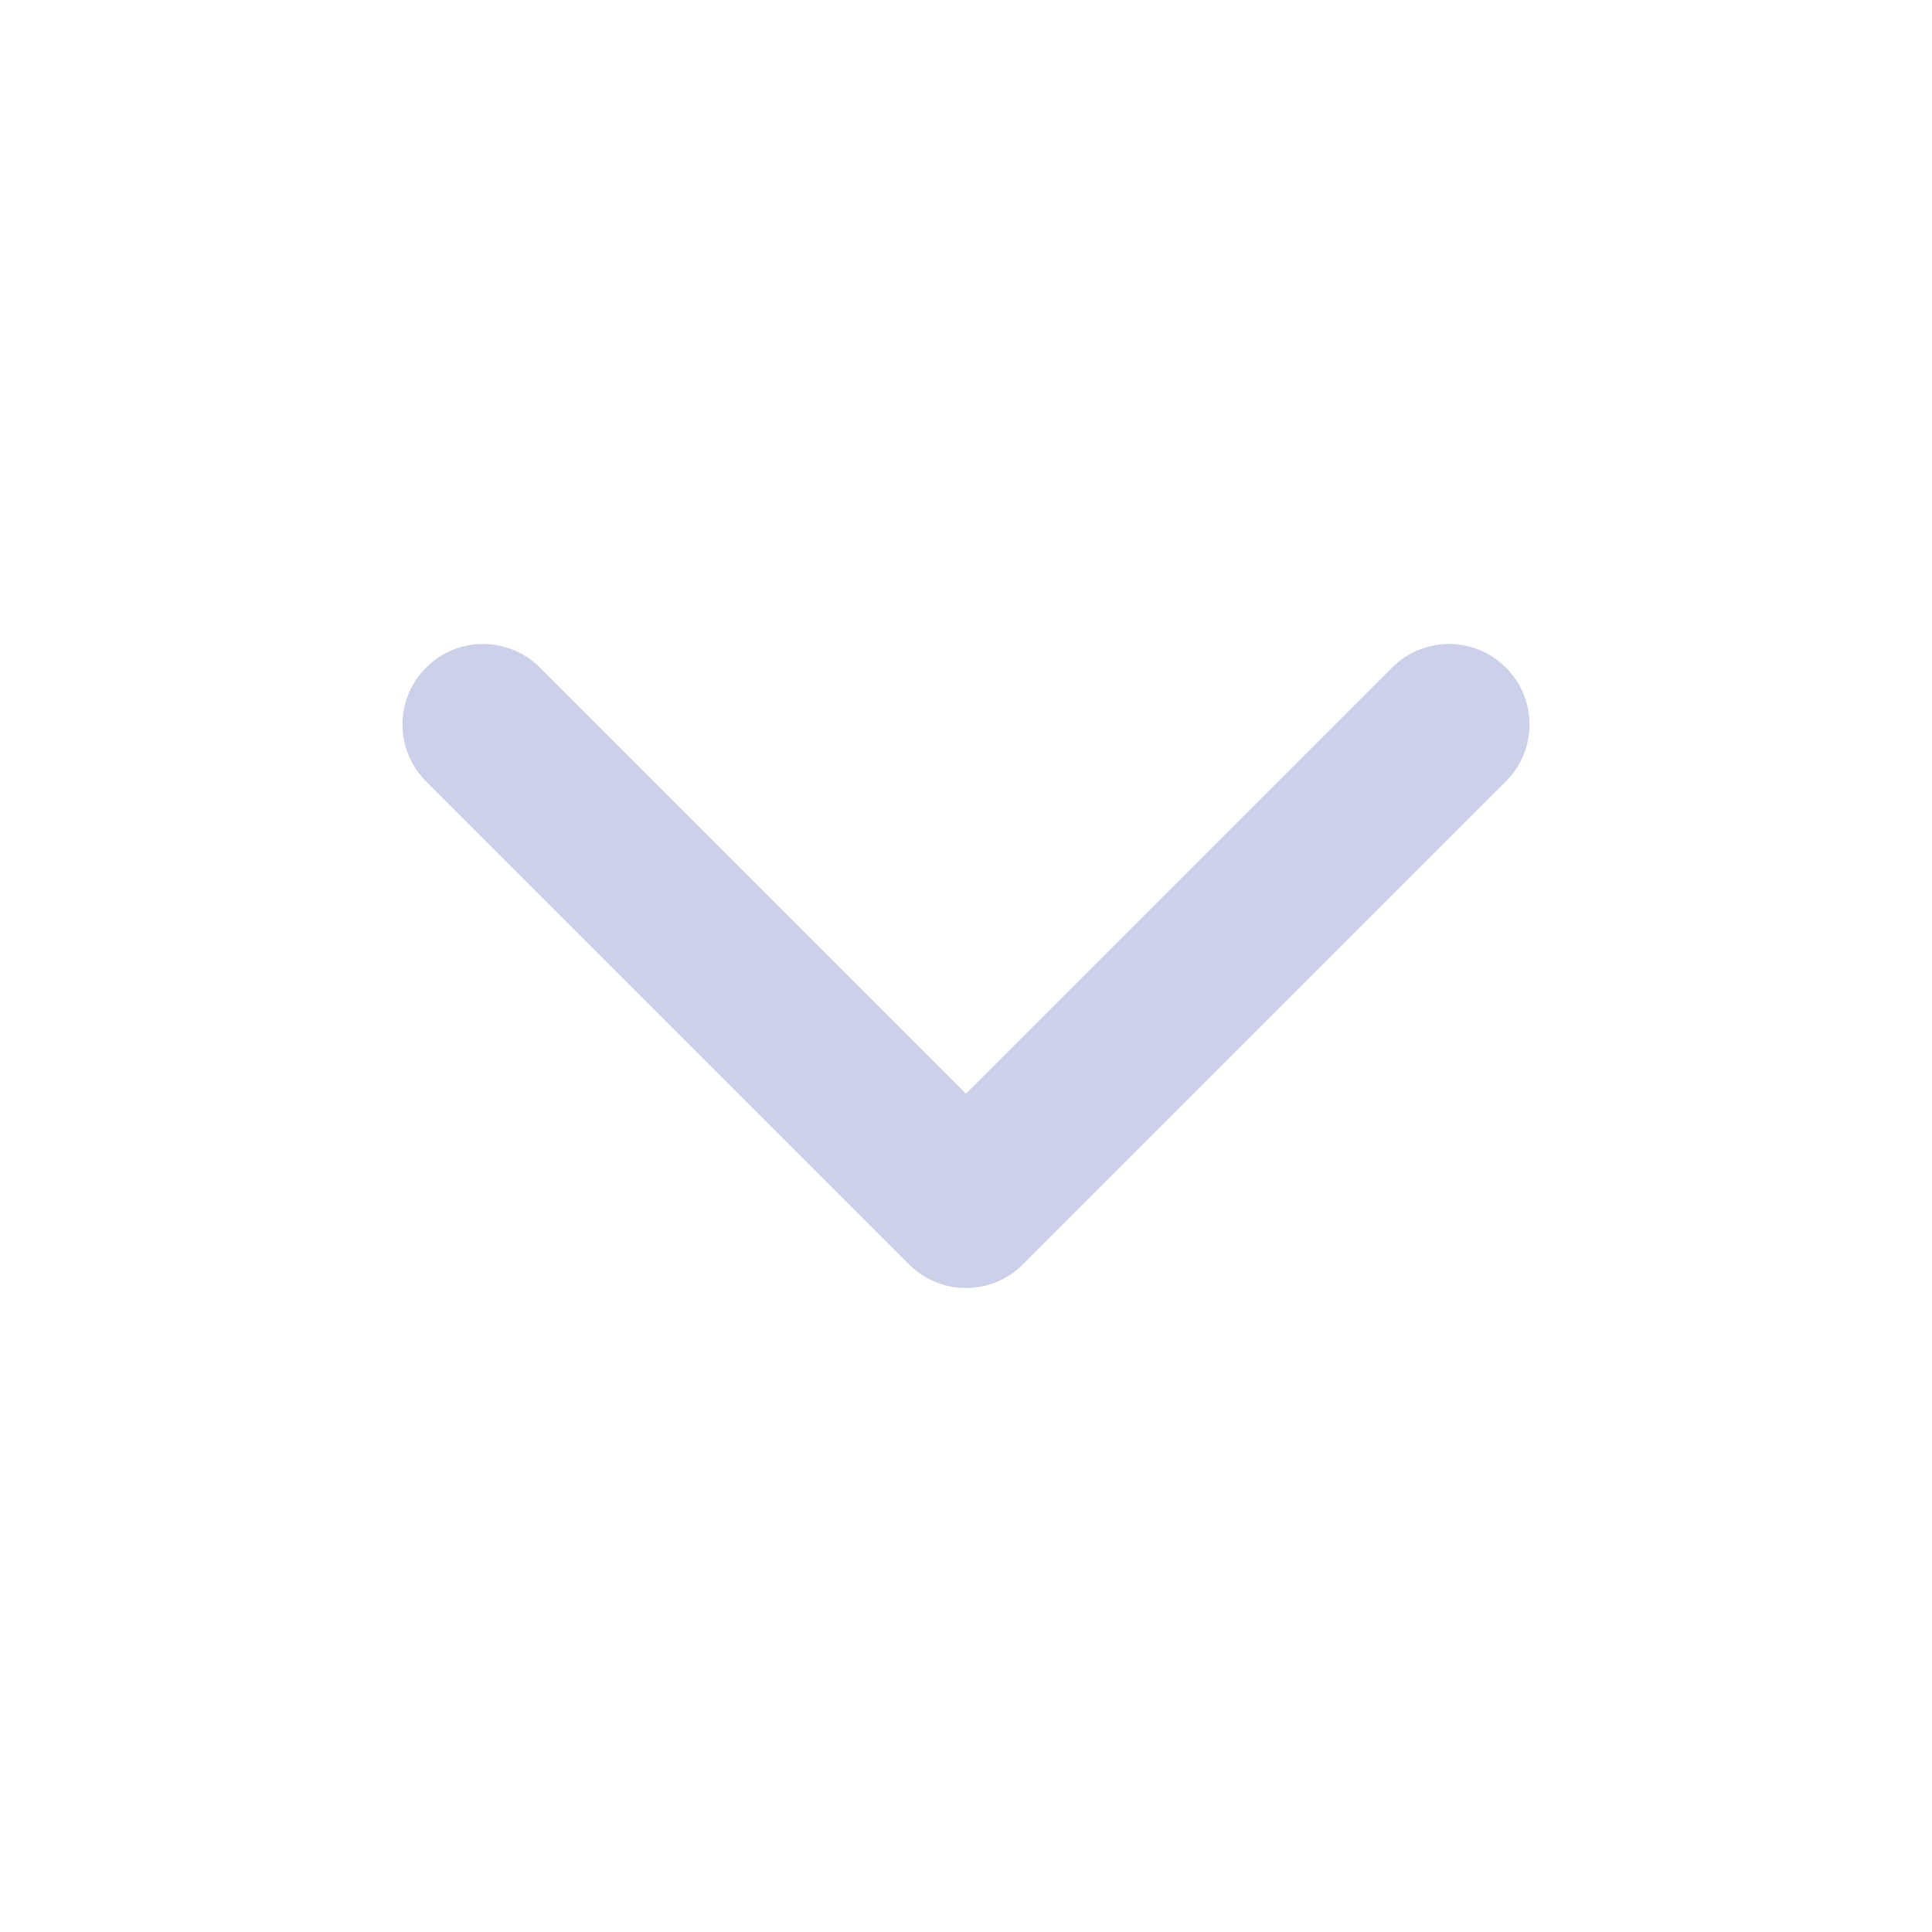
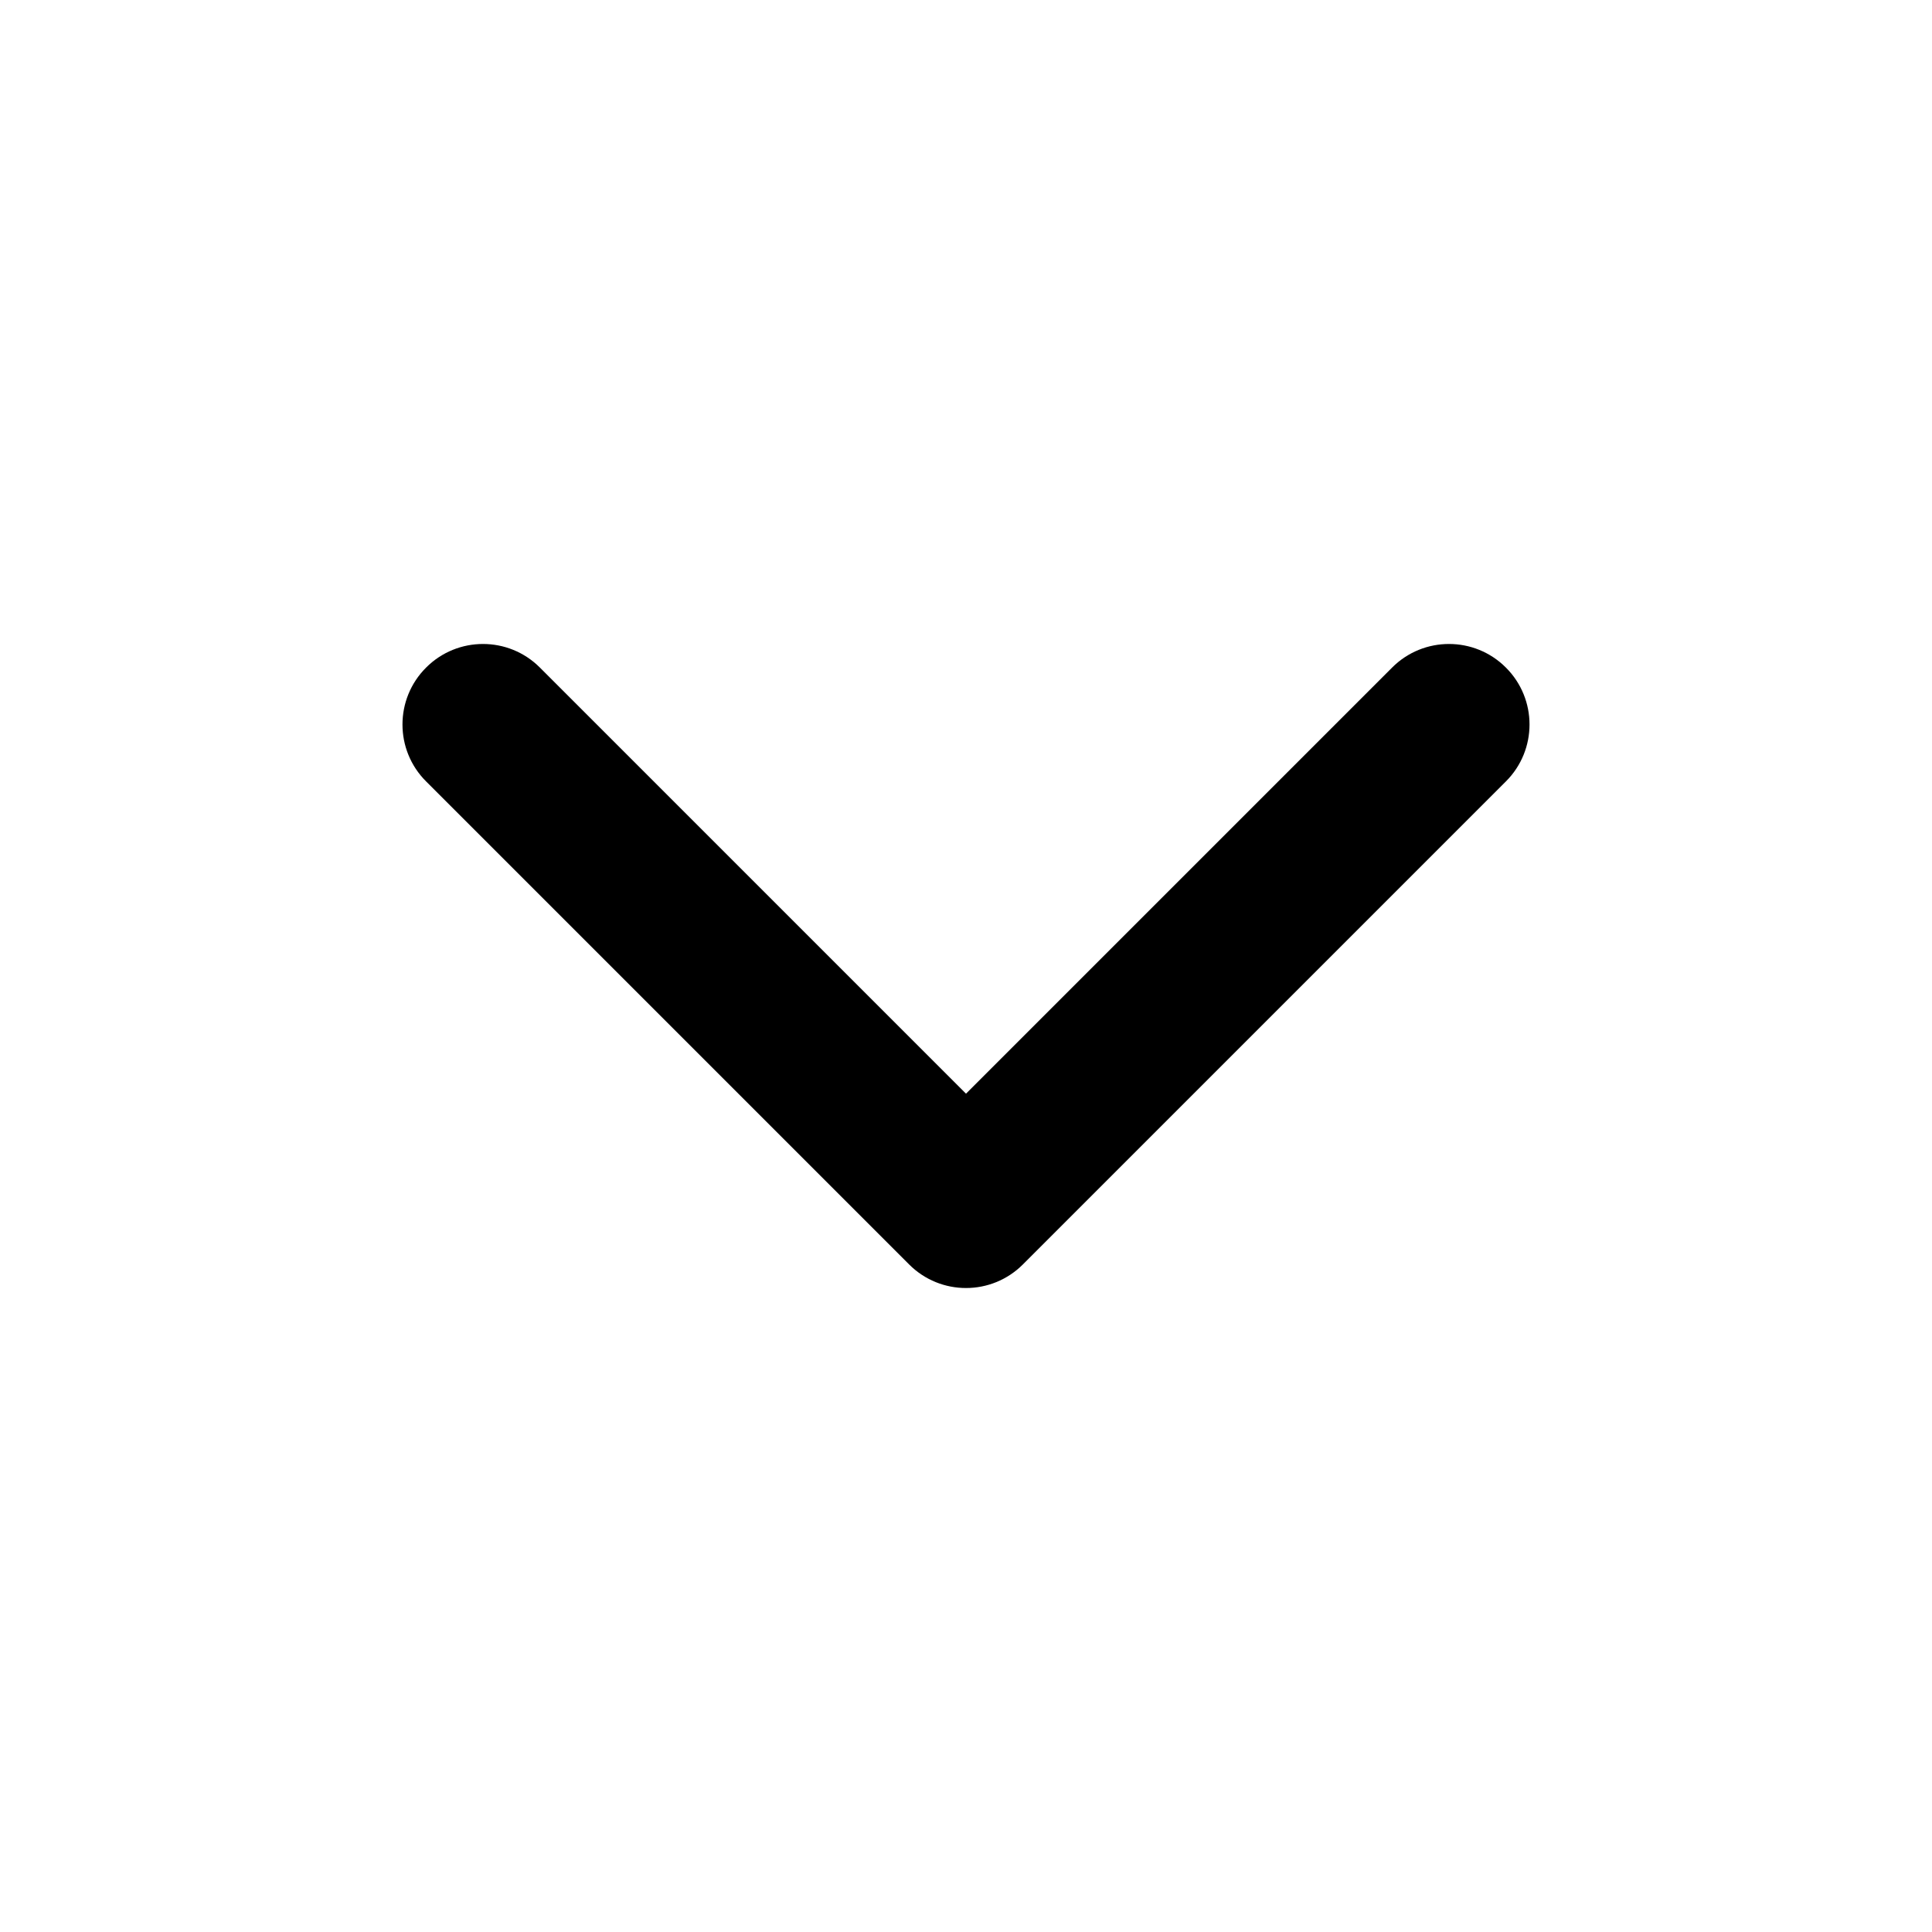
- <svg xmlns="http://www.w3.org/2000/svg" width="24" height="24" viewBox="0 0 24 24" fill="none">
-   <path d="M6.707 8.293C6.317 7.902 5.683 7.902 5.293 8.293C4.902 8.683 4.902 9.317 5.293 9.707L11.293 15.707C11.683 16.098 12.317 16.098 12.707 15.707L18.707 9.707C19.098 9.317 19.098 8.683 18.707 8.293C18.317 7.902 17.683 7.902 17.293 8.293L12 13.586L6.707 8.293Z" fill="#CCD1E9" />
+ <svg xmlns="http://www.w3.org/2000/svg" width="auto" height="auto" viewBox="0 0 24 24" fill="none">
+   <path d="M6.707 8.293C6.317 7.902 5.683 7.902 5.293 8.293C4.902 8.683 4.902 9.317 5.293 9.707L11.293 15.707C11.683 16.098 12.317 16.098 12.707 15.707L18.707 9.707C19.098 9.317 19.098 8.683 18.707 8.293C18.317 7.902 17.683 7.902 17.293 8.293L12 13.586L6.707 8.293Z" fill="currentColor" />
</svg>
